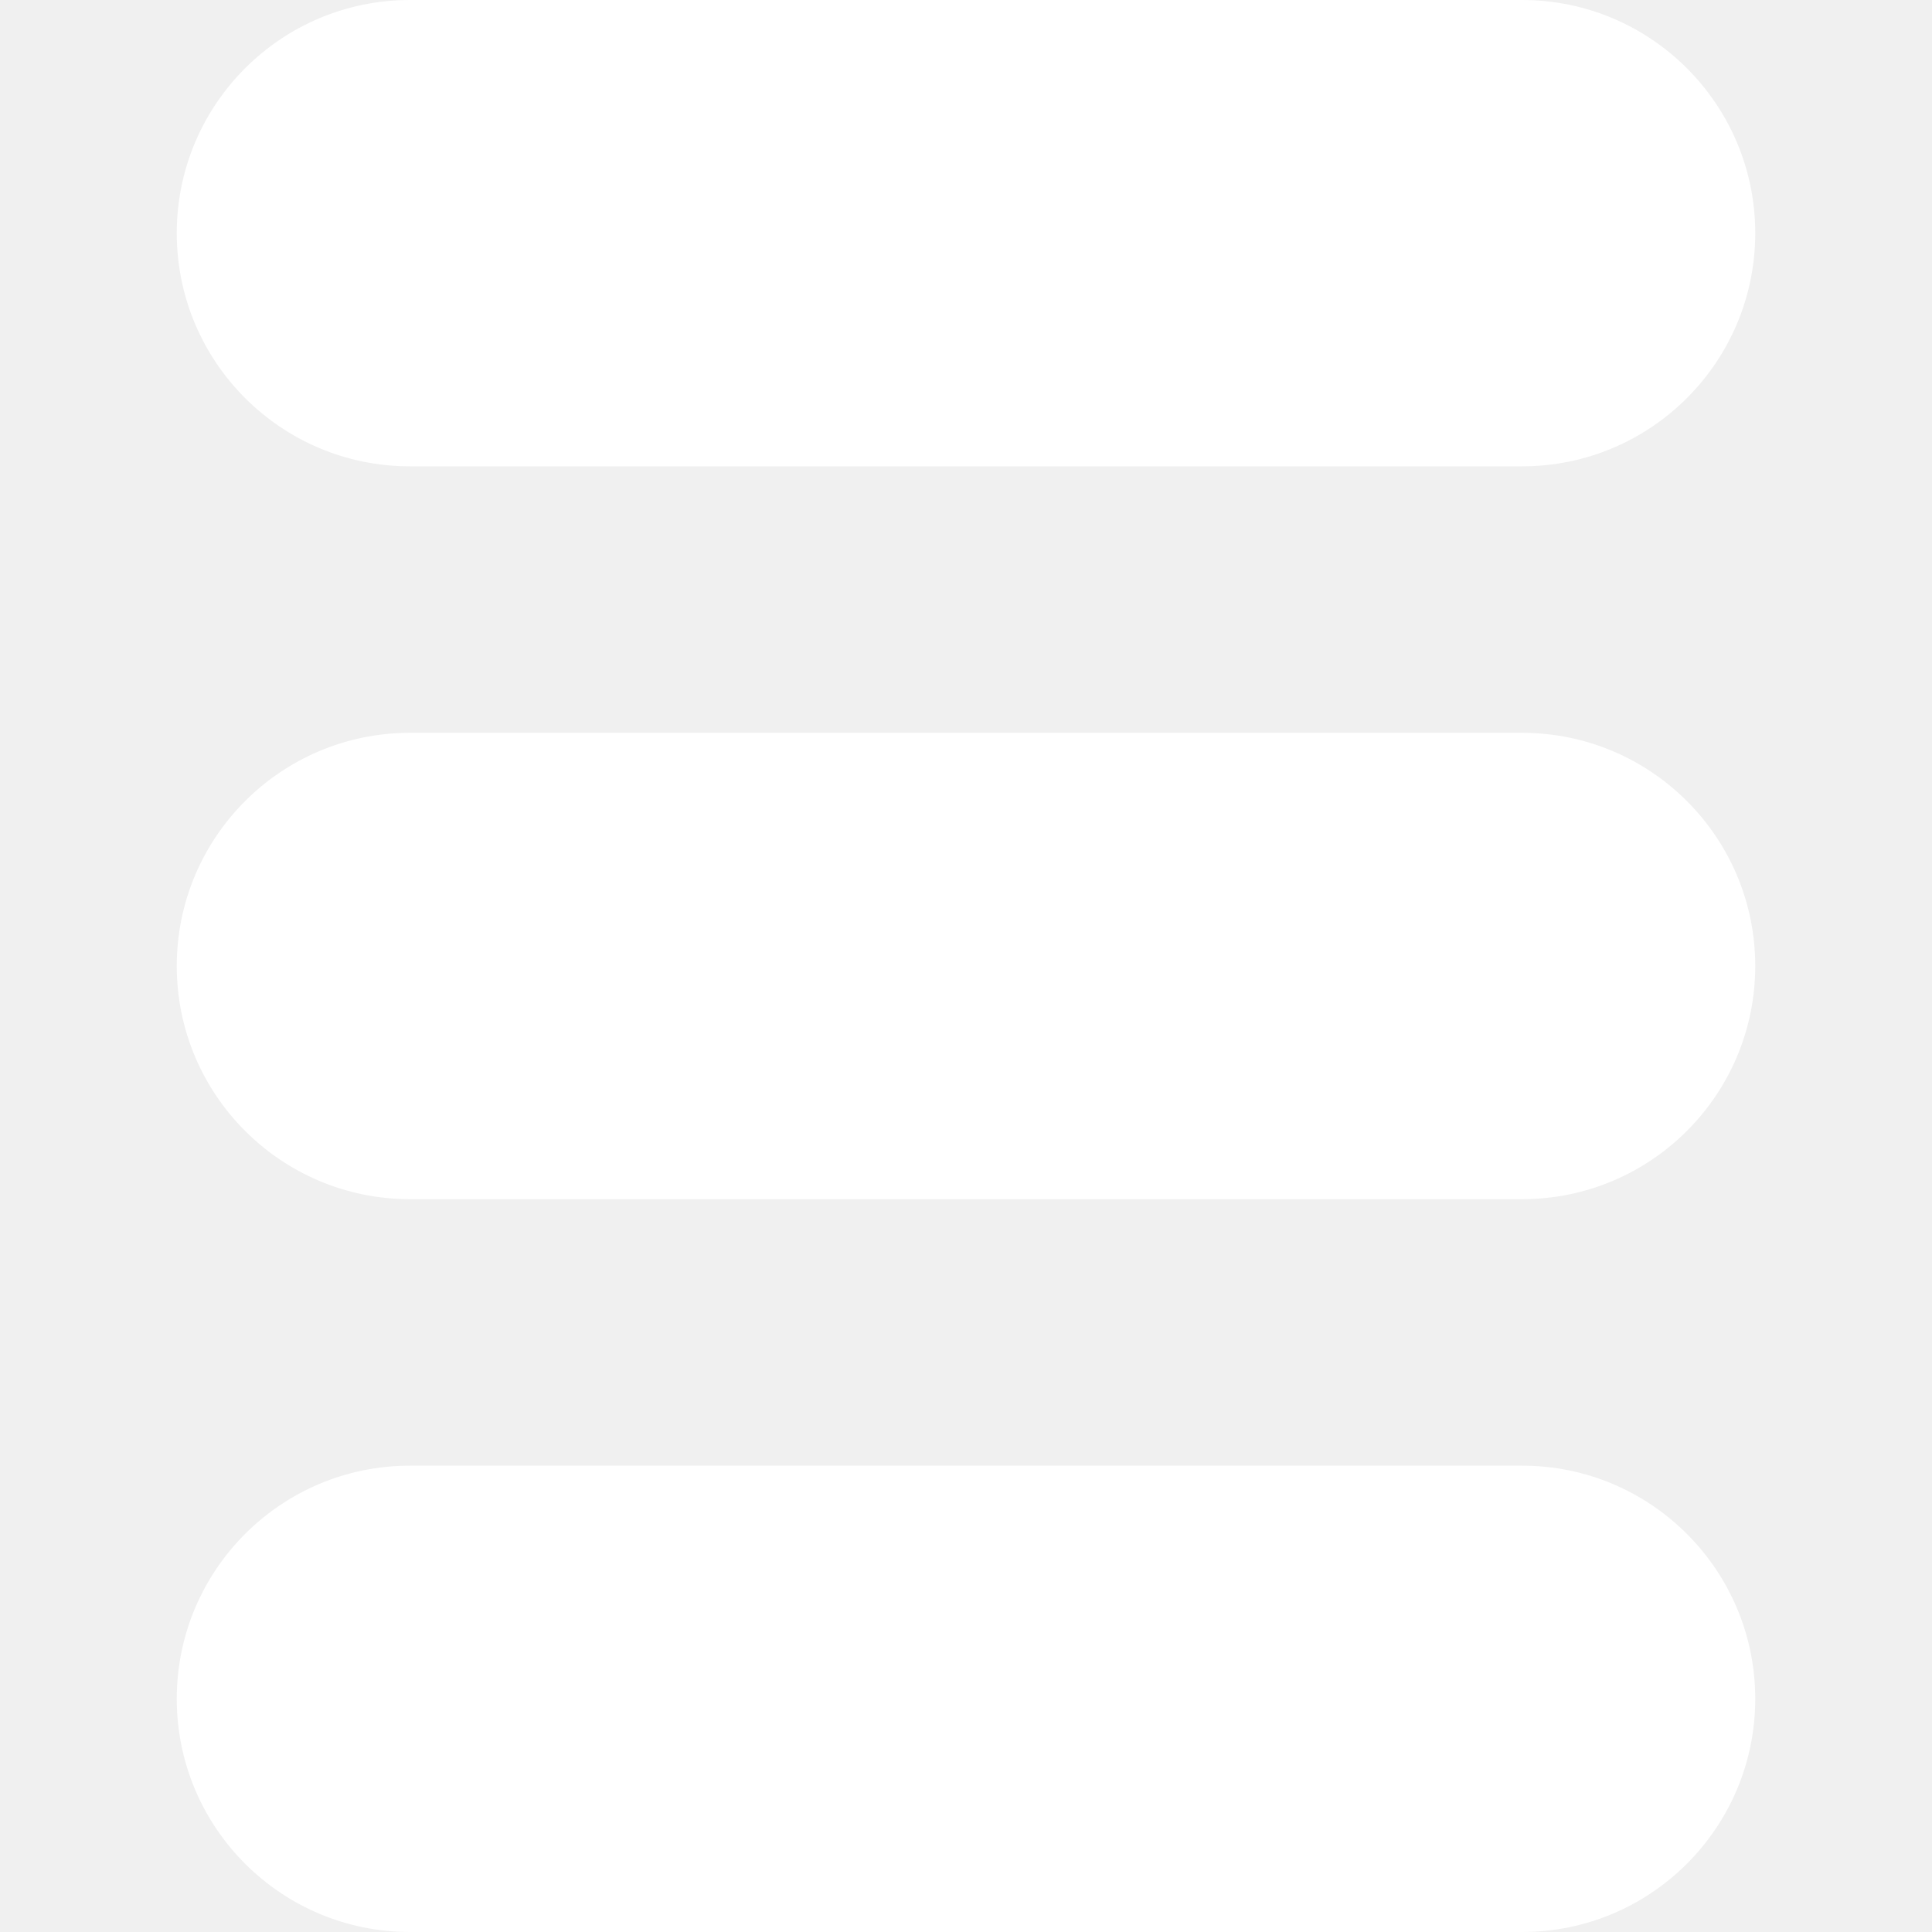
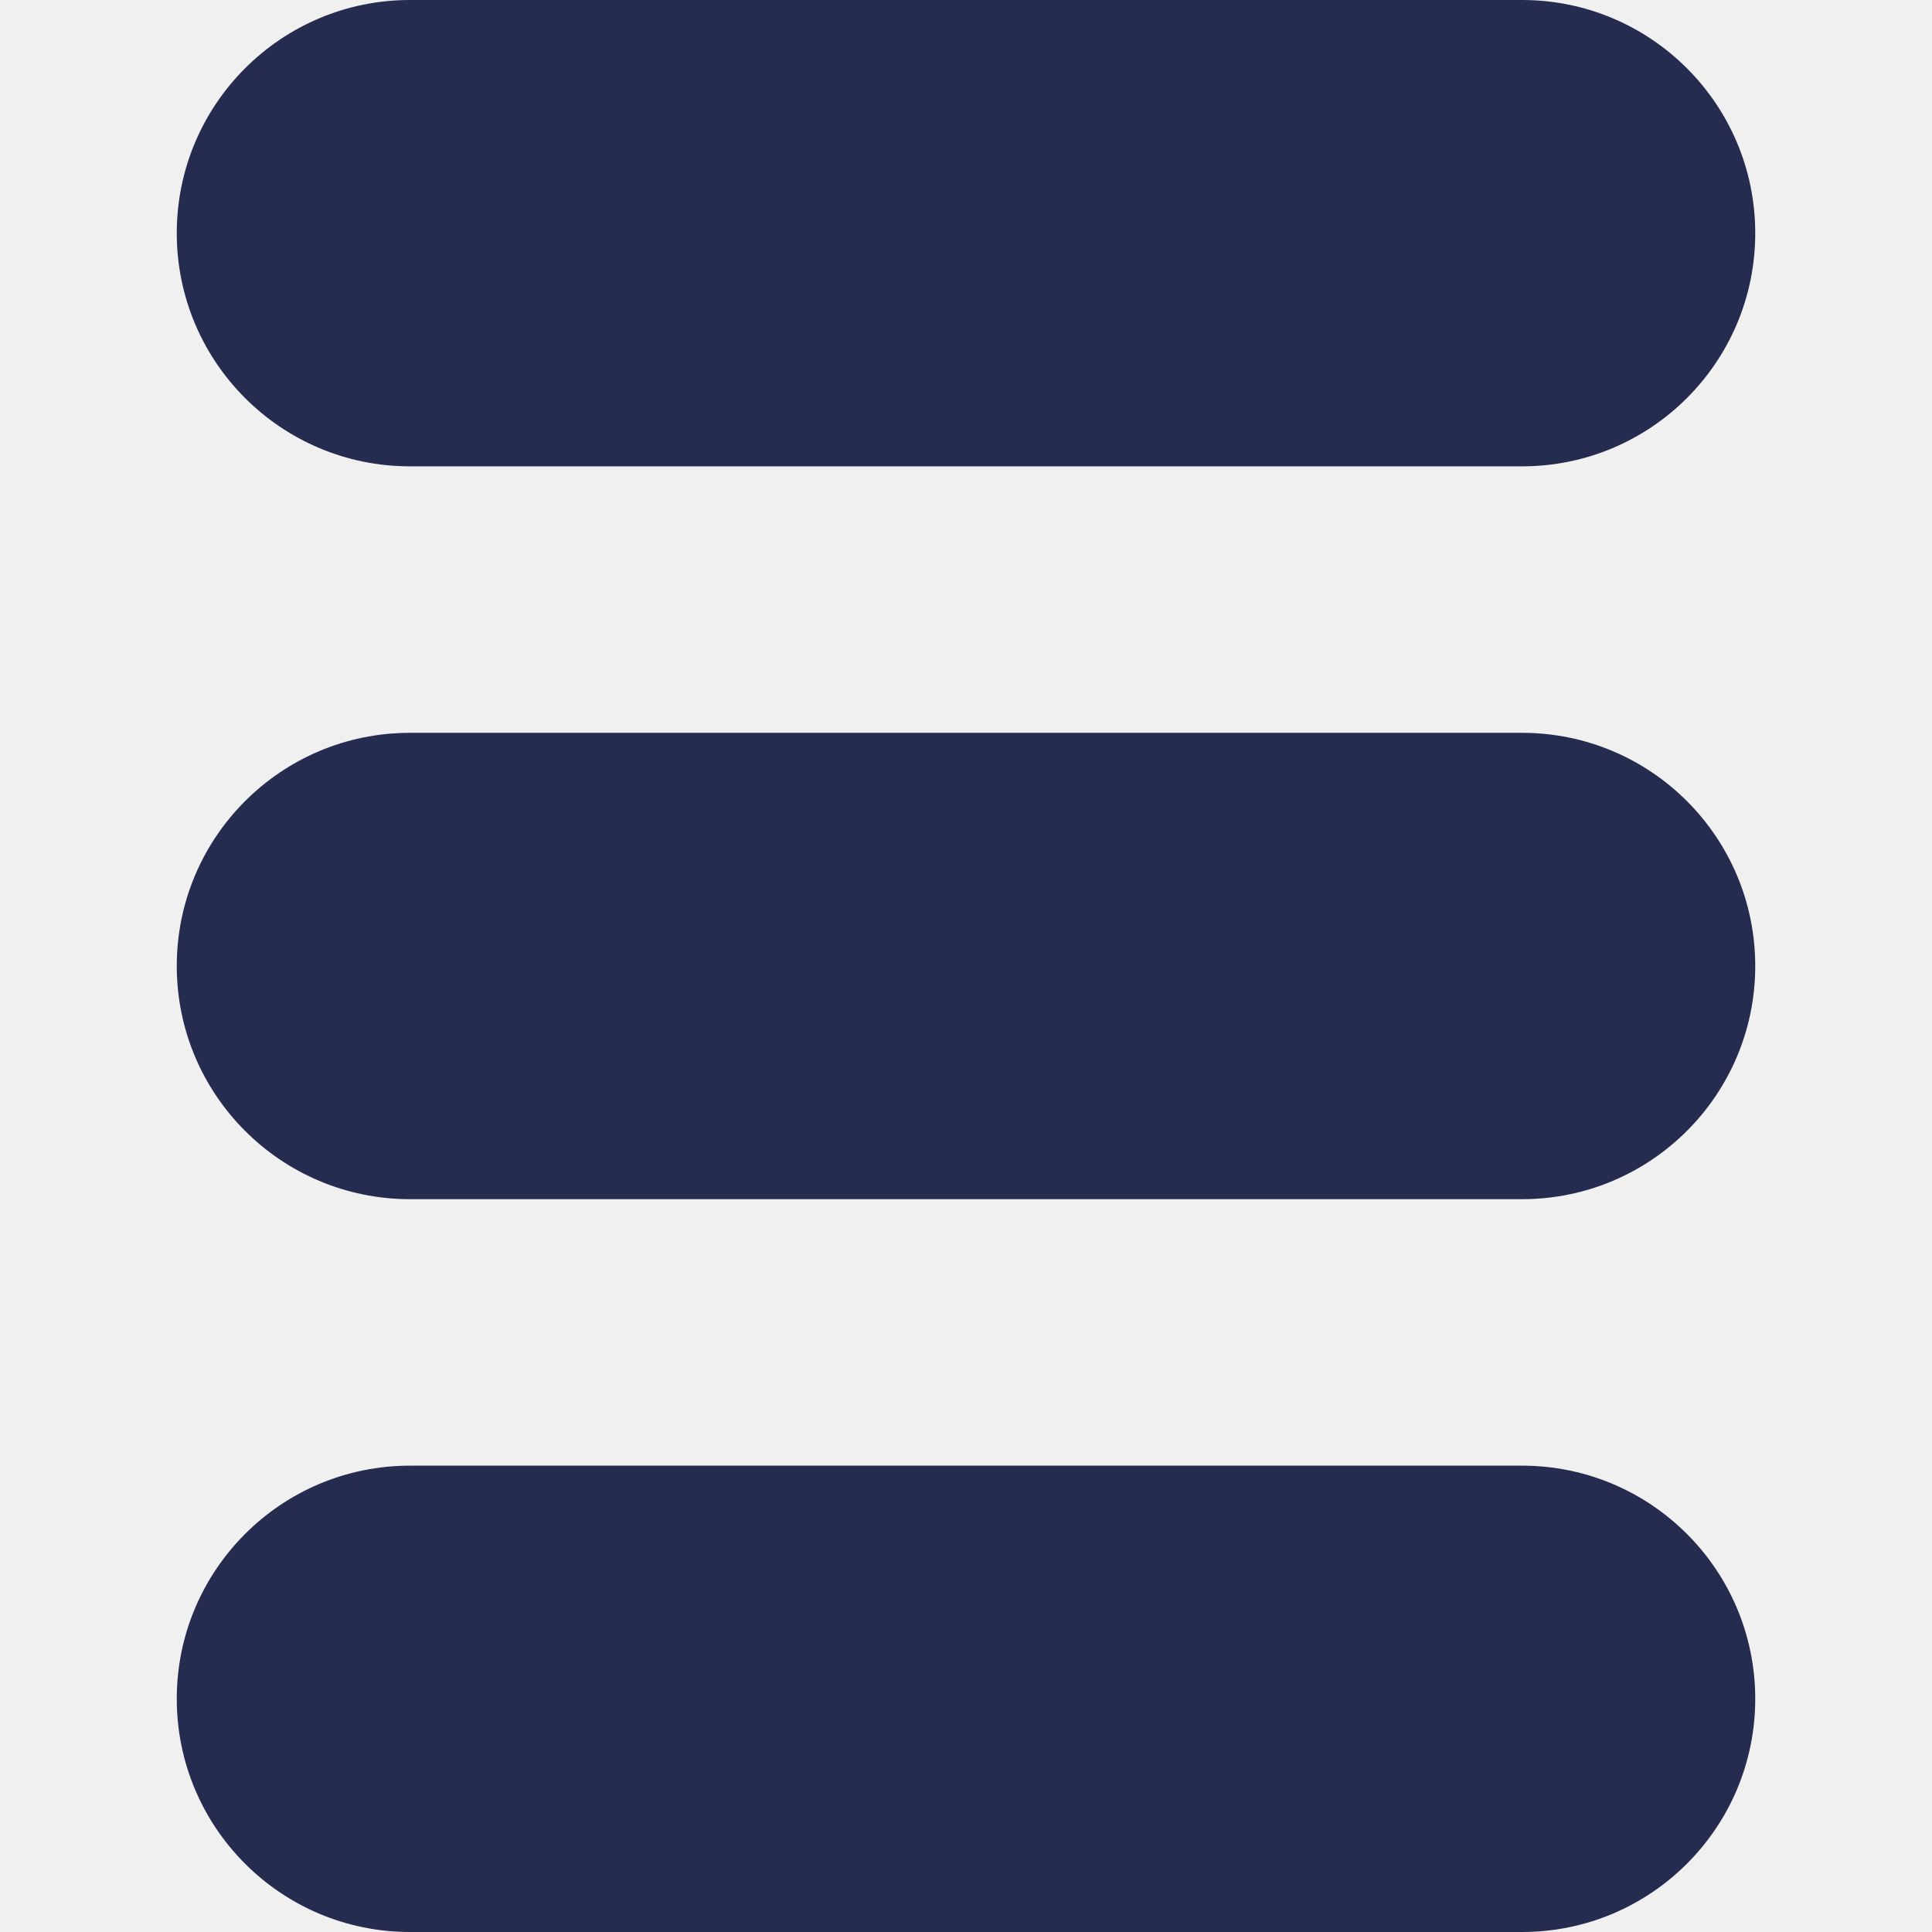
- <svg xmlns="http://www.w3.org/2000/svg" fill="#FFFFFF" height="800px" width="800px" version="1.1" id="Capa_1" viewBox="0 0 494.999 494.999" xml:space="preserve">
+ <svg xmlns="http://www.w3.org/2000/svg" fill="#252C4F" height="800px" width="800px" version="1.1" id="Capa_1" viewBox="0 0 494.999 494.999" xml:space="preserve">
  <g>
    <path d="M105.031,119.481h284.938c32.988,0,59.742-26.743,59.742-59.741C449.71,26.743,422.957,0,389.968,0H105.031   C72.043,0,45.289,26.743,45.289,59.74C45.289,92.738,72.043,119.481,105.031,119.481z" />
    <path d="M389.968,187.757H105.031c-32.987,0-59.742,26.747-59.742,59.744c0,32.994,26.755,59.741,59.742,59.741h284.938   c32.988,0,59.742-26.747,59.742-59.741C449.71,214.504,422.957,187.757,389.968,187.757z" />
    <path d="M389.968,375.518H105.031c-32.987,0-59.742,26.747-59.742,59.741c0,32.997,26.755,59.74,59.742,59.74h284.938   c32.988,0,59.742-26.743,59.742-59.74C449.71,402.265,422.957,375.518,389.968,375.518z" />
  </g>
</svg>
